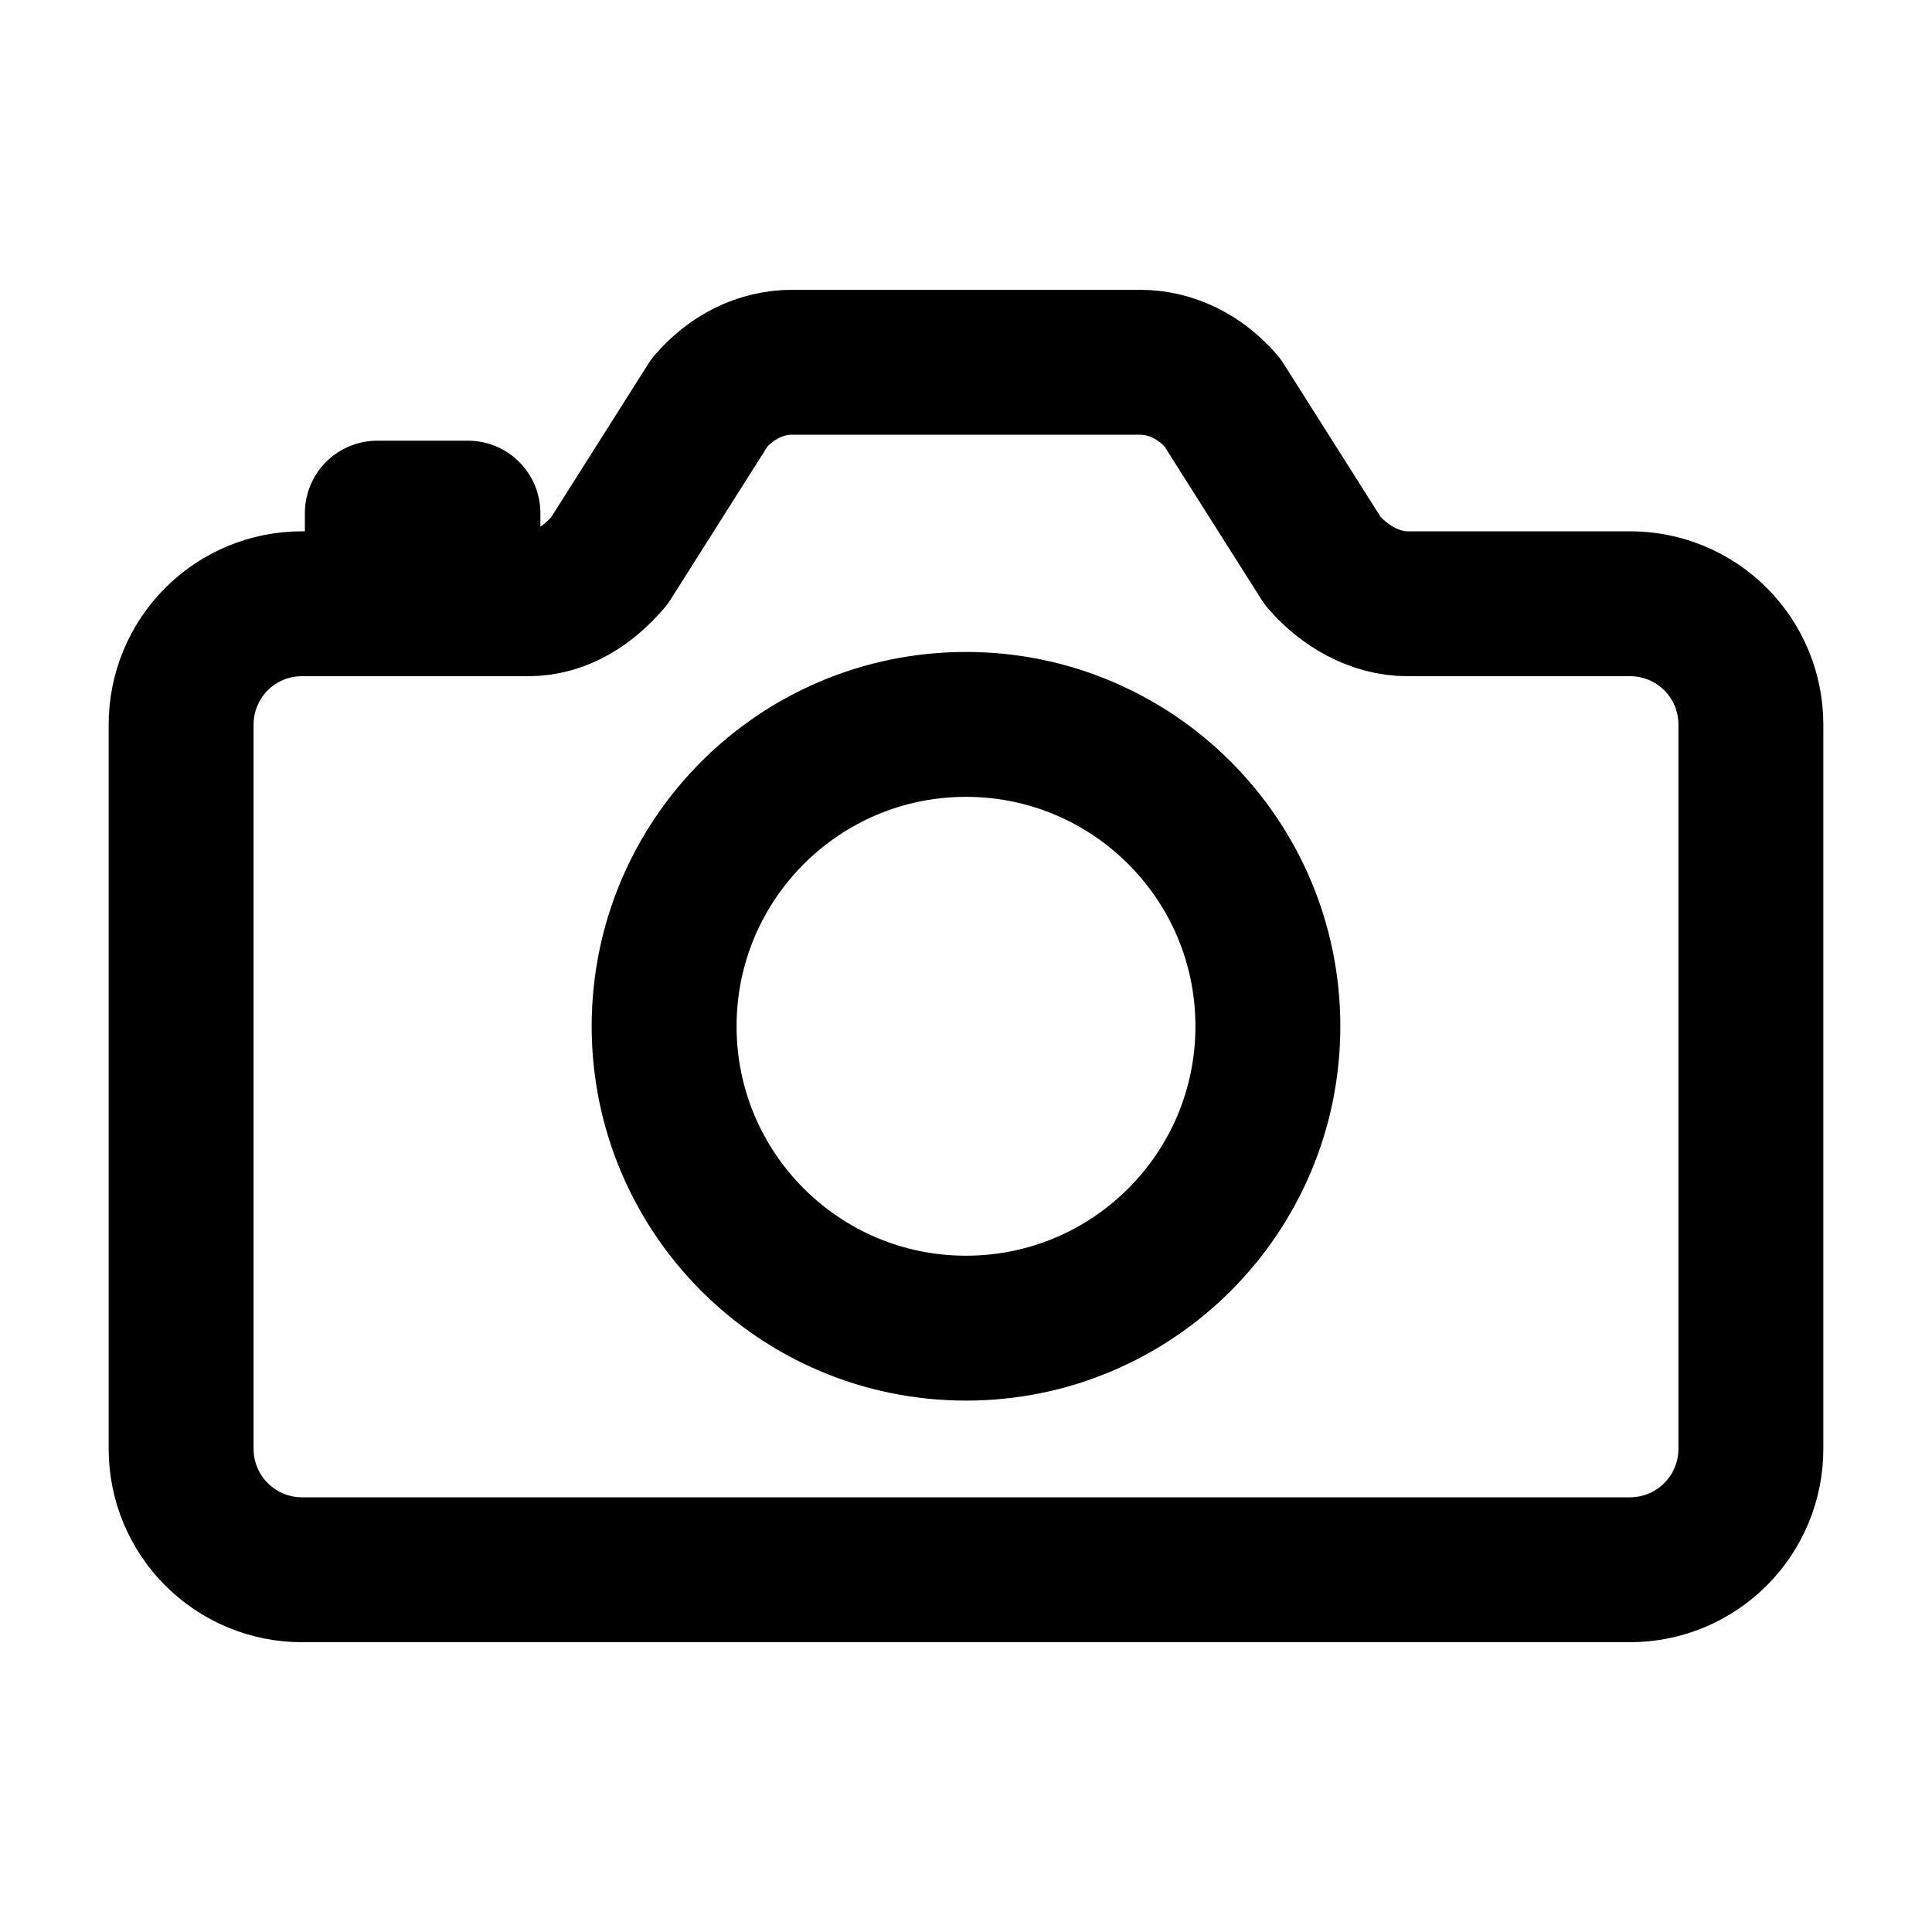
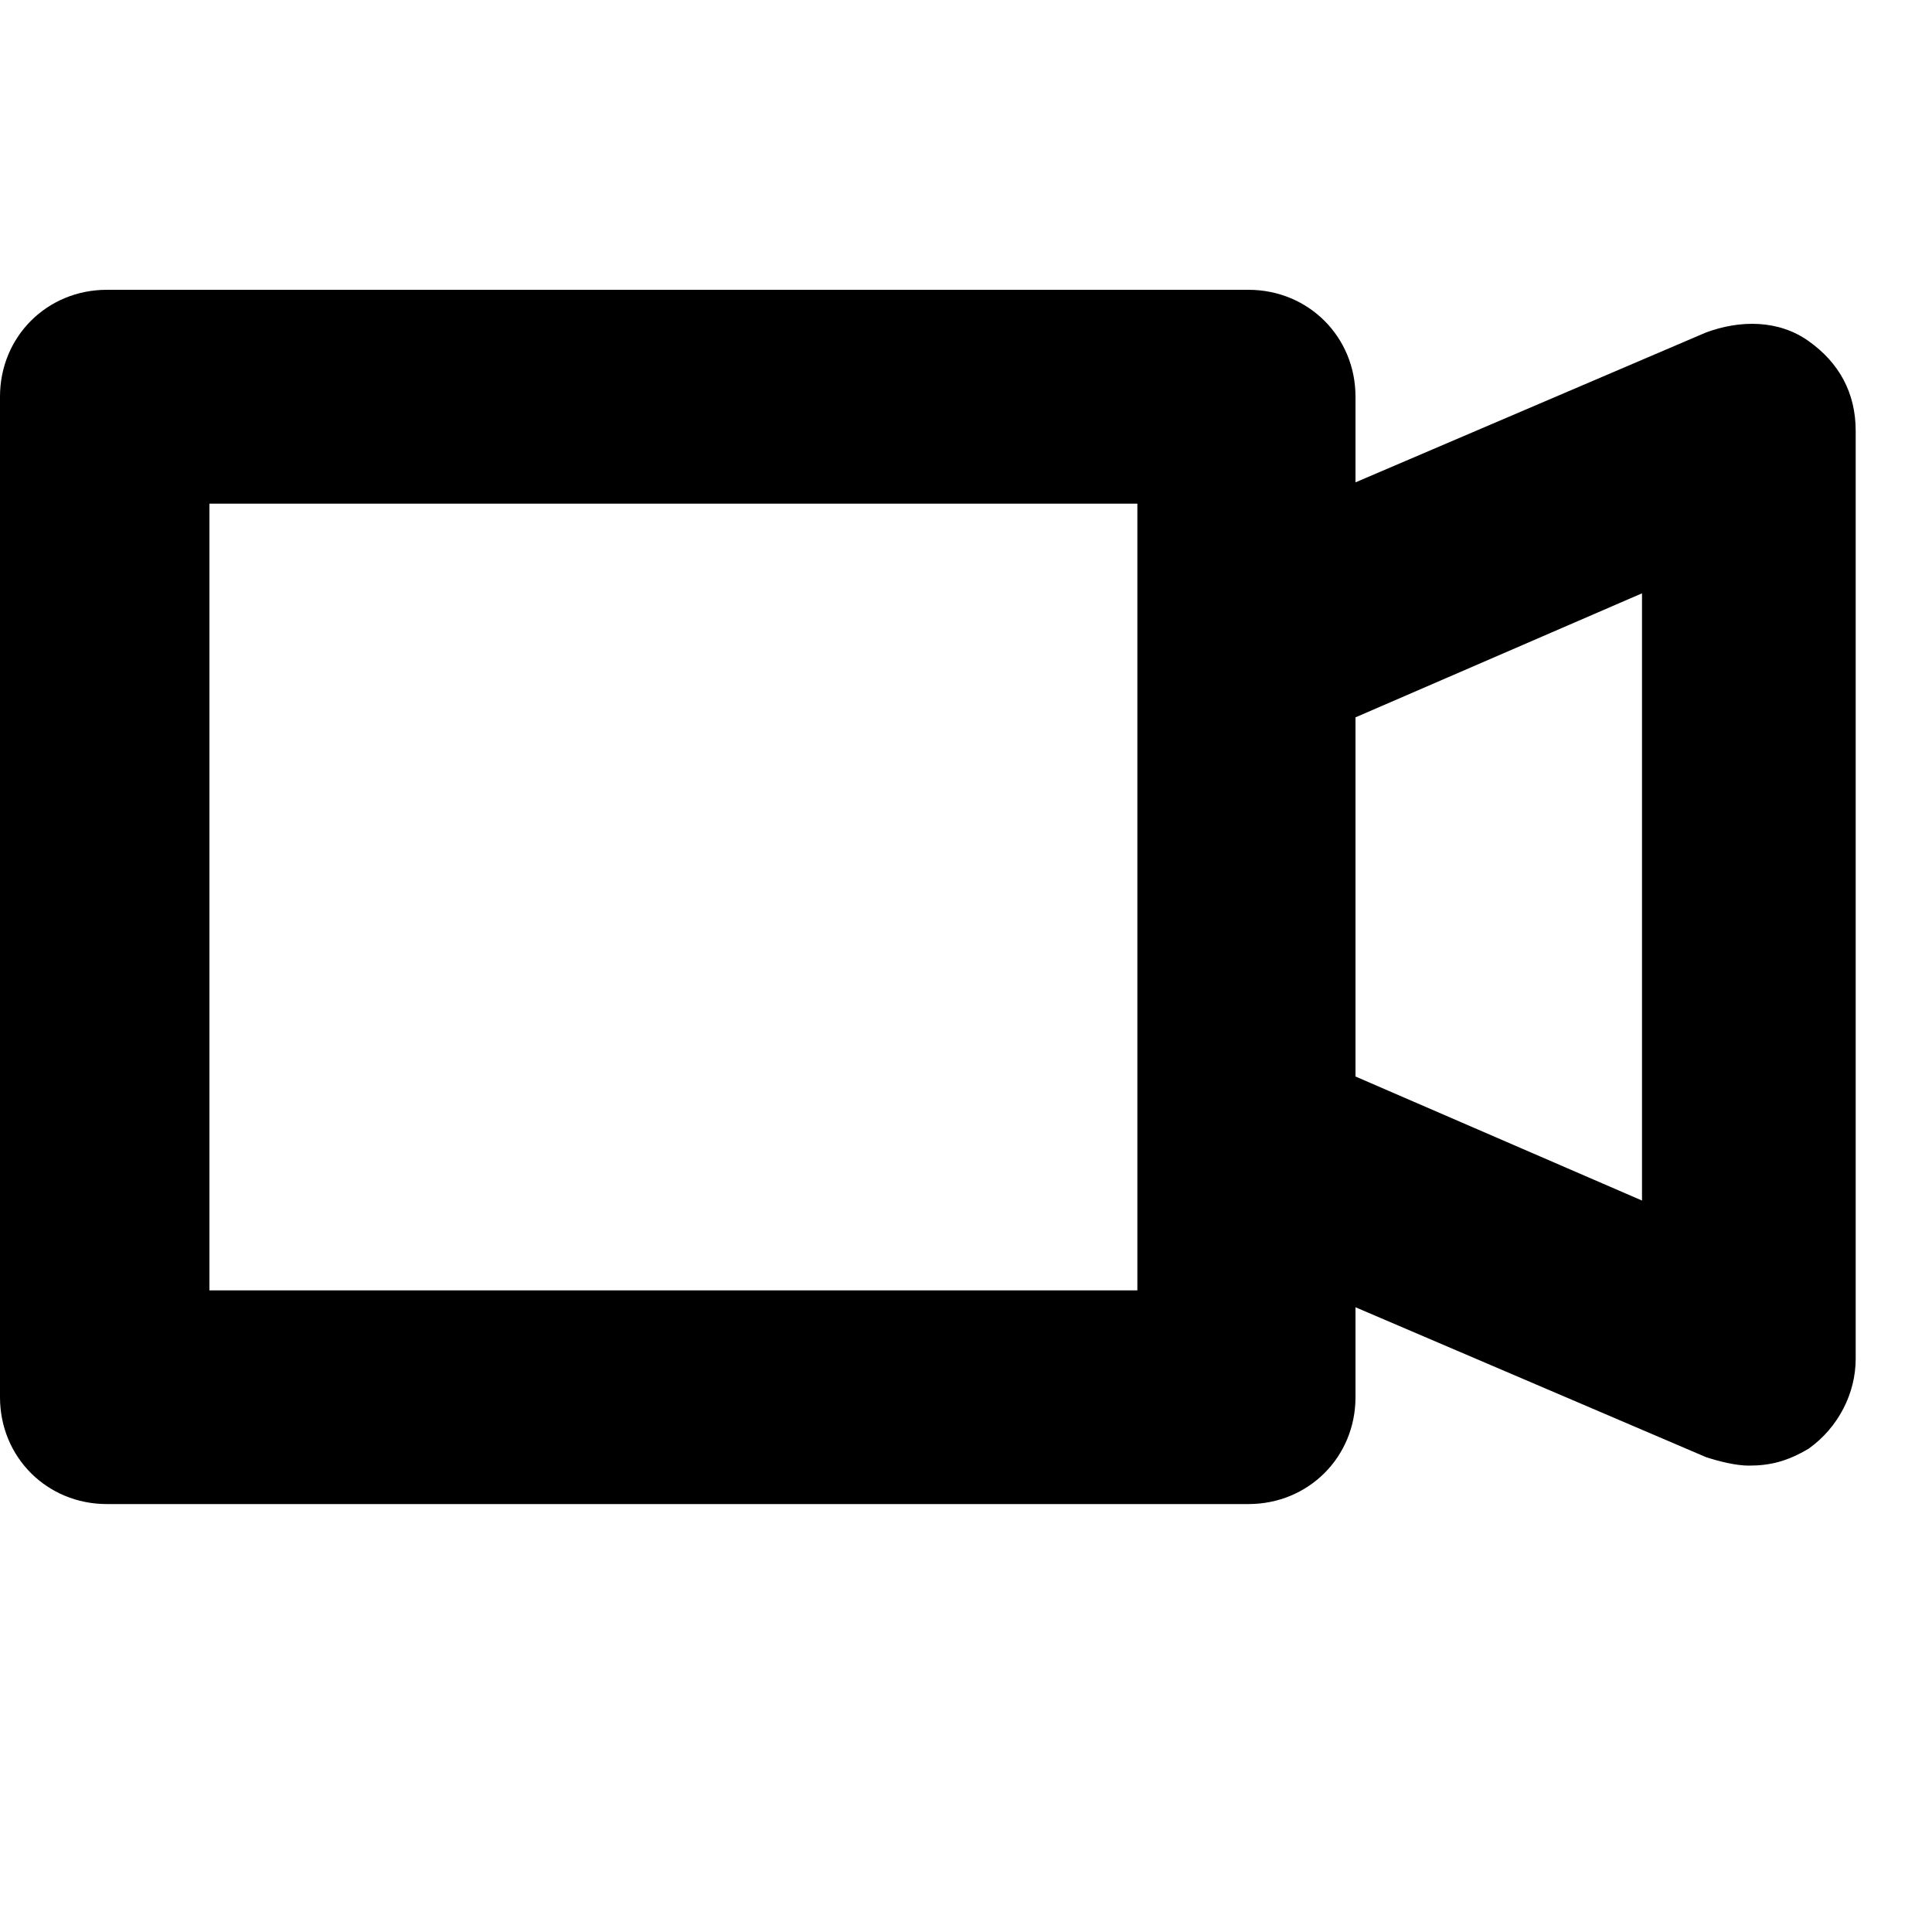
- <svg xmlns="http://www.w3.org/2000/svg" width="20" height="20" viewBox="0 0 20 20" fill="none">
-   <path d="M13.693 5.807L12.653 4.164C12.434 3.909 12.134 3.75 11.797 3.75H8.203C7.866 3.75 7.566 3.909 7.347 4.164L6.307 5.807C6.088 6.063 5.805 6.25 5.469 6.25H3.125C2.793 6.25 2.476 6.381 2.241 6.616C2.007 6.85 1.875 7.168 1.875 7.5V15C1.875 15.331 2.007 15.649 2.241 15.883C2.476 16.118 2.793 16.25 3.125 16.25H16.875C17.206 16.25 17.524 16.118 17.759 15.883C17.993 15.649 18.125 15.331 18.125 15V7.5C18.125 7.168 17.993 6.85 17.759 6.616C17.524 6.381 17.206 6.25 16.875 6.25H14.57C14.232 6.25 13.912 6.063 13.693 5.807Z" stroke="black" stroke-width="1.5" stroke-linecap="round" stroke-linejoin="round" />
-   <path d="M10 13.749C11.726 13.749 13.125 12.35 13.125 10.624C13.125 8.898 11.726 7.499 10 7.499C8.274 7.499 6.875 8.898 6.875 10.624C6.875 12.35 8.274 13.749 10 13.749Z" stroke="black" stroke-width="1.5" stroke-miterlimit="10" />
-   <path d="M4.844 6.171V5.312H3.906V6.171" stroke="black" stroke-width="1.5" stroke-linecap="round" stroke-linejoin="round" />
+ <svg xmlns="http://www.w3.org/2000/svg" width="20" height="20" viewBox="0 0 10 7" fill="none">
+   <path d="M6.462 6.285H0.553C0.243 6.285 0 6.042 0 5.732V0.553C0 0.243 0.243 0 0.553 0H6.462C6.772 0 7.016 0.243 7.016 0.553V5.732C7.016 6.042 6.772 6.285 6.462 6.285ZM1.084 5.179H5.887V1.107H1.084V5.179Z" fill="black" />
+   <path d="M9.052 6.086C8.985 6.086 8.897 6.064 8.83 6.042L6.241 4.935C6.042 4.847 5.909 4.648 5.909 4.426V1.837C5.909 1.616 6.042 1.416 6.241 1.328L8.83 0.221C9.008 0.155 9.207 0.155 9.362 0.266C9.517 0.376 9.605 0.531 9.605 0.73V5.533C9.605 5.71 9.517 5.887 9.362 5.998C9.251 6.064 9.162 6.086 9.052 6.086ZM7.016 4.072L8.499 4.714V1.571L7.016 2.213V4.072Z" fill="black" />
</svg>
